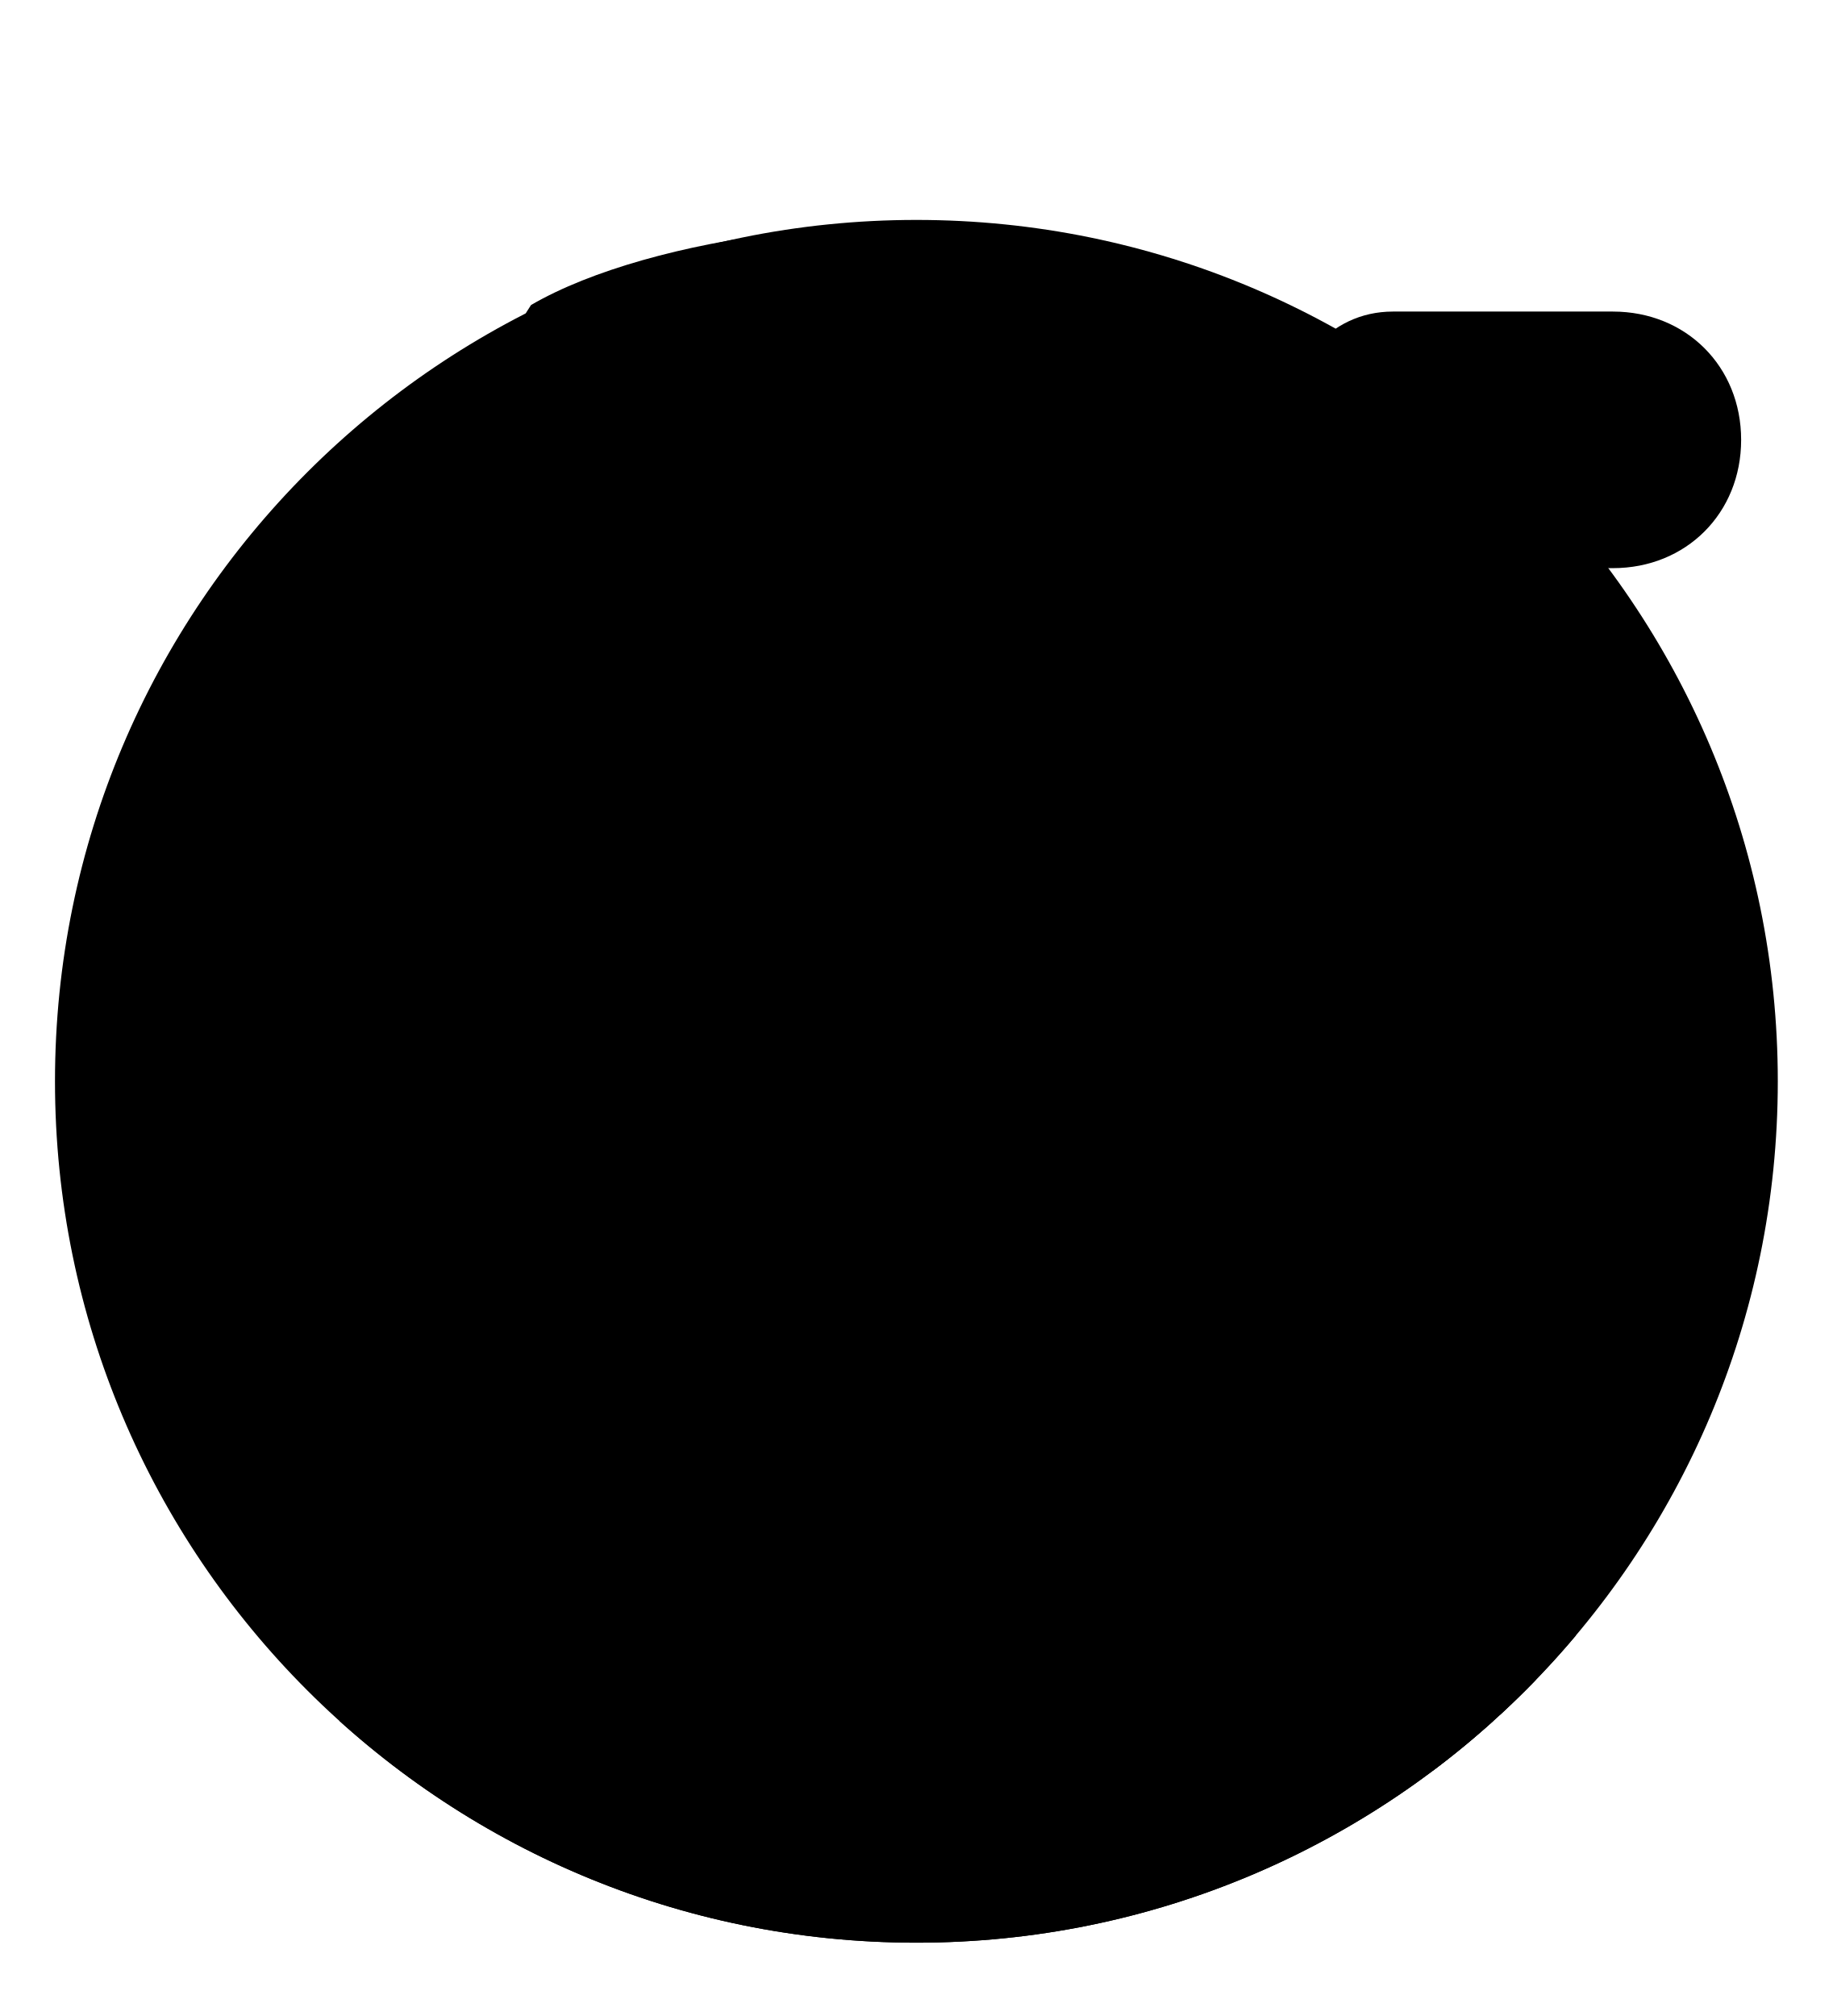
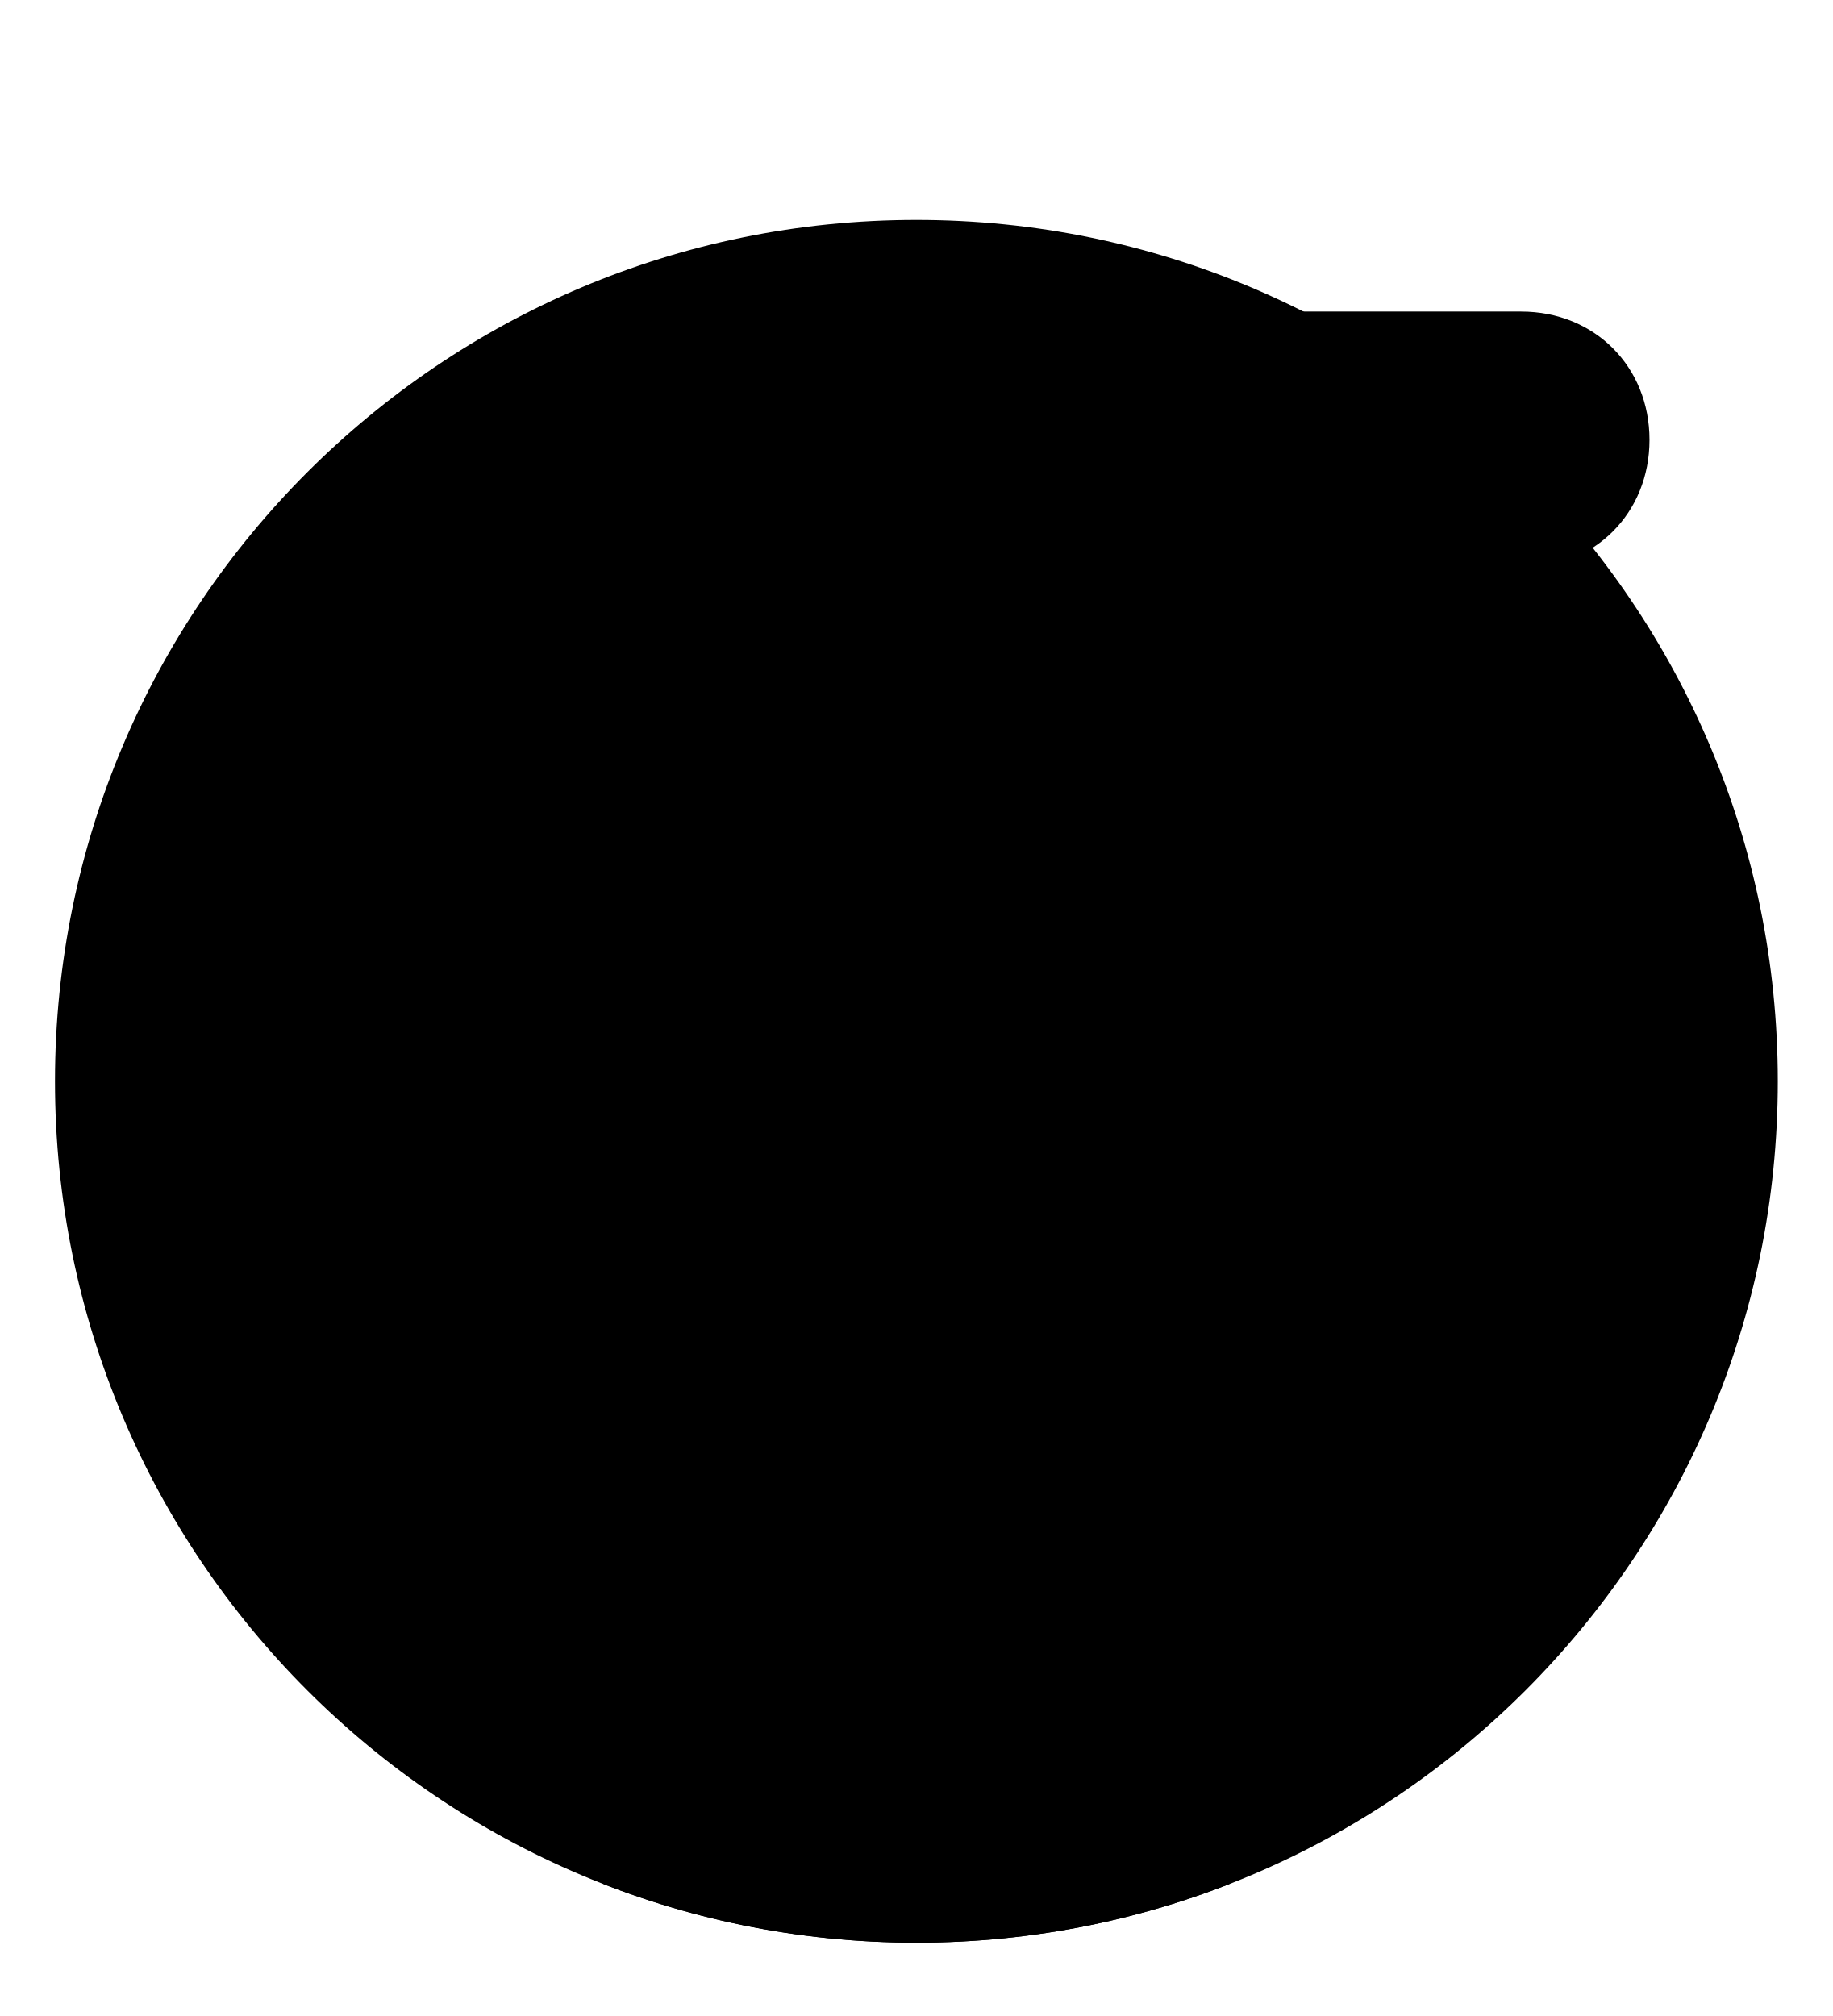
<svg xmlns="http://www.w3.org/2000/svg" class="md-mascotte md-mascotte-ecoute" viewBox="0 0 200 220" role="img" aria-label="Dambé, l'infirmière de Mousso Dambé, penche la tête et t'écoute ; elle écrit sa réponse">
  <defs>
    <clipPath id="md-m-ecoute-disque">
      <circle cx="100" cy="118" r="94" />
    </clipPath>
  </defs>
  <circle class="md-m-disque" cx="100" cy="118" r="94" />
  <g class="md-m-entre">
    <g clip-path="url(#md-m-ecoute-disque)">
-       <path class="md-m-peau-o" d="M89 120V144H111V120Z" />
-       <path class="md-m-blanc md-m-cerne" stroke-width="2.4" d="M30 222C32 180 54 152 86 141H114C146 152 168 180 170 222Z" />
-       <path class="md-m-peau" d="M87 141.6L100 162L113 141.6Z" />
-       <path class="md-m-trait md-m-s-rose" stroke-width="3.4" d="M85 141L100 165L115 141" />
-       <path class="md-m-trait md-m-s-rose-f" stroke-width="2.2" d="M90 144L97.5 176M110 144L102.5 176" />
-       <rect class="md-m-blanc md-m-cerne" stroke-width="2.2" x="88" y="175" width="24" height="28" rx="4" />
-       <path class="md-m-rose" d="M89.1 182V180A4 4 0 0 1 93 176.1H107A4 4 0 0 1 110.9 180V182Z" />
-       <g transform="translate(100 191) scale(0.42)">
+       <path class="md-m-trait md-m-s-trait" stroke-width="16" d="M50 145L54 216" />
+       <path class="md-m-trait md-m-s-peau" stroke-width="12" d="M50 145L54 216" />
+       <path class="md-m-peau" d="M93 84V99C93 103 89 106 81 109.5H119C111 106 107 103 107 99V84Z" />
+       <path class="md-m-peau-o" d="M93 92Q100 103 107 92V96.5Q100 107 93 97Z" />
+       <path class="md-m-blanc md-m-cerne" stroke-width="2" d="M84 107.5C74 110 64 114 59.5 120C55.5 127 57 136 60 146C62.5 156 66.5 169 68 184V192C67 202 64 212 63 226H137C136 212 133 202 132 192V184C133.5 169 137.5 156 140 146C143 136 144.5 127 140.5 120C136 114 126 110 116 107.5Z" />
+       <path class="md-m-rose md-m-cerne" stroke-width="1.8" d="M68 184H132V192H68Z" />
+       <rect class="md-m-blanc md-m-cerne" stroke-width="1.6" x="95" y="182.5" width="10" height="11" rx="2.5" />
+       <path class="md-m-trait md-m-s-trait" stroke-width="1.4" d="M100 124V182" />
+       <circle class="md-m-rose-f" cx="100" cy="163" r="1.9" />
+       <circle class="md-m-rose-f" cx="100" cy="174" r="1.9" />
+       <path class="md-m-peau" d="M89 108.5L100 123L111 108.5Z" />
+       <path class="md-m-blanc md-m-cerne" stroke-width="1.8" d="M87.5 108.5L78 117L94 127L100 124ZM112.5 108.5L122 117L106 127L100 124Z" />
+       <path class="md-m-trait md-m-s-rose" stroke-width="2.6" d="M88 108.6L100 124.5L112 108.6" />
+       <path class="md-m-trait md-m-s-rose-f" stroke-width="1.8" d="M93.5 115L97.6 132M106.5 115L102.4 132" />
+       <rect class="md-m-blanc md-m-cerne" stroke-width="1.8" x="90" y="131" width="20" height="23" rx="3.4" />
+       <path class="md-m-rose" d="M90.9 137V134.6A2.6 2.6 0 0 1 93.5 131.9H106.5A2.6 2.6 0 0 1 109.1 134.6V137Z" />
+       <g transform="translate(100 144.5) scale(0.34)">
        <path class="md-m-fleur" d="M0 10C-3 4-8 2-13 3C-11 8-6 11 0 10ZM0 10C3 4 8 2 13 3C11 8 6 11 0 10ZM-2-12C7-7 10 1 1 8C3 1-2-5-2-12Z" />
        <path class="md-m-encre" d="M-3-10C-9-4-8 3 0 8C-3 2-5-4-3-10Z" />
      </g>
-       <path class="md-m-trait md-m-s-rose-clair" stroke-width="2" d="M94 198.5H106" />
-       <rect class="md-m-rose-f md-m-cerne" stroke-width="1.6" x="61" y="166" width="5.5" height="14" rx="2.6" />
-       <path class="md-m-blanc md-m-cerne" stroke-width="2" d="M56 177H74V191Q74 195 70 195H60Q56 195 56 191Z" />
-       <path class="md-m-trait md-m-s-rose" stroke-width="2.6" d="M57 178.5H73" />
-       <g transform="rotate(-8 149 166)">
-         <rect class="md-m-rose md-m-cerne" stroke-width="2.4" x="128" y="138" width="42" height="56" rx="6" />
-         <rect class="md-m-blanc" x="133" y="145" width="32" height="44" rx="2" />
-         <g transform="translate(149 158) scale(0.55)">
+       <path class="md-m-trait md-m-s-rose-clair" stroke-width="1.8" d="M95 150.5H105" />
+       <path class="md-m-trait md-m-s-trait" stroke-width="16" d="M150 145L156 179" />
+       <path class="md-m-trait md-m-s-peau" stroke-width="12" d="M150 145L156 179" />
+       <path class="md-m-trait md-m-s-trait" stroke-width="16" d="M156 180L146 166" />
+       <path class="md-m-trait md-m-s-peau" stroke-width="12" d="M156 180L146 166" />
+       <ellipse class="md-m-peau md-m-cerne" stroke-width="1.8" cx="145.5" cy="163" rx="6" ry="9" />
+       <path class="md-m-blanc md-m-cerne" stroke-width="2" d="M67 112.5C53 114 44 120 42 133L42 148L57.5 149L59 132Z" />
+       <path class="md-m-trait md-m-s-rose" stroke-width="2.8" d="M43 146.5L57 147.5" />
+       <path class="md-m-blanc md-m-cerne" stroke-width="2" d="M133 112.5C147 114 156 120 158 133L158 148L142.5 149L141 132Z" />
+       <path class="md-m-trait md-m-s-rose" stroke-width="2.8" d="M157 146.5L143 147.5" />
+       <g transform="rotate(-6 126 160)">
+         <rect class="md-m-rose md-m-cerne" stroke-width="2" x="110" y="138" width="32" height="44" rx="5" />
+         <rect class="md-m-blanc" x="114" y="144" width="24" height="34" rx="1.6" />
+         <g transform="translate(126 153) scale(0.45)">
          <path class="md-m-fleur" d="M0 10C-3 4-8 2-13 3C-11 8-6 11 0 10ZM0 10C3 4 8 2 13 3C11 8 6 11 0 10ZM-2-12C7-7 10 1 1 8C3 1-2-5-2-12Z" />
          <path class="md-m-encre" d="M-3-10C-9-4-8 3 0 8C-3 2-5-4-3-10Z" />
        </g>
-         <path class="md-m-trait md-m-s-rose-clair" stroke-width="2.6" d="M138 171H160M138 177H160M138 183H153" />
-         <rect class="md-m-encre" x="141" y="134" width="16" height="9" rx="3" />
+         <path class="md-m-trait md-m-s-rose-clair" stroke-width="2.2" d="M118 163.5H134M118 168.5H134M118 173.5H129" />
+         <rect class="md-m-encre" x="120" y="134.5" width="12" height="7" rx="2.4" />
      </g>
-       <path class="md-m-trait md-m-s-trait" stroke-width="14" d="M124 204L132 178" />
-       <path class="md-m-trait md-m-s-peau" stroke-width="10" d="M124 204L132 178" />
-       <ellipse class="md-m-peau md-m-cerne" stroke-width="2.2" cx="133" cy="174" rx="7" ry="8.5" />
-       <path class="md-m-trait md-m-s-peau-o" stroke-width="1.8" d="M134 168Q139 171 137 177" />
+       <path class="md-m-trait md-m-s-trait" stroke-width="7.4" d="M146.5 157.5L139.5 157.2M146.5 163L139 162.8M146.5 168.5L139.6 168.4" />
+       <path class="md-m-trait md-m-s-peau" stroke-width="4.8" d="M146.5 157.5L139.5 157.2M146.5 163L139 162.8M146.5 168.5L139.6 168.4" />
    </g>
    <g class="md-m-penche">
-       <g transform="rotate(-7 100 146)">
-         <path class="md-m-cheveux md-m-cerne" stroke-width="2.4" d="M57 108C44 74 64 40 100 40C136 40 156 74 143 108C139 118 129 121 123 115H77C71 121 61 118 57 108Z" />
-         <circle class="md-m-peau md-m-cerne" stroke-width="2.2" cx="65" cy="101" r="6.5" />
-         <circle class="md-m-peau md-m-cerne" stroke-width="2.2" cx="135" cy="101" r="6.5" />
-         <circle class="md-m-rose" cx="64" cy="109" r="2.6" />
-         <circle class="md-m-rose" cx="136" cy="109" r="2.6" />
-         <ellipse class="md-m-peau md-m-cerne" stroke-width="2.4" cx="100" cy="96" rx="36" ry="35" />
-         <path class="md-m-cheveux" d="M63.5 95C61 69 78 55 100 55C122 55 139 69 136.5 95C130 81 119 72 104 71C100 76 92 79 84 78C74 81 67 87 63.5 95Z" />
-         <path class="md-m-trait md-m-s-cheveux" stroke-width="2.6" d="M78 84Q85 79.5 92 82.5M108 82.5Q115 79.5 122 84" />
-         <g class="md-m-yeux">
-           <ellipse class="md-m-encre" cx="86" cy="97" rx="5.8" ry="7.2" />
-           <ellipse class="md-m-encre" cx="114" cy="97" rx="5.8" ry="7.2" />
-           <circle class="md-m-blanc" cx="88.2" cy="94.2" r="2.2" />
-           <circle class="md-m-blanc" cx="116.2" cy="94.2" r="2.2" />
-           <circle class="md-m-blanc" cx="84.2" cy="100.4" r="1" />
-           <circle class="md-m-blanc" cx="112.2" cy="100.4" r="1" />
-           <path class="md-m-trait md-m-s-encre" stroke-width="2" d="M80.6 93.2L77.4 90.6M119.4 93.2L122.6 90.6" />
-         </g>
-         <ellipse class="md-m-joue" cx="76" cy="109" rx="6.5" ry="3.8" />
-         <ellipse class="md-m-joue" cx="124" cy="109" rx="6.5" ry="3.8" />
-         <path class="md-m-trait md-m-s-peau-o" stroke-width="2.2" d="M96.5 106Q100 108.6 103.5 106" />
-         <path class="md-m-trait md-m-s-bouche" stroke-width="2.8" d="M91 113Q100 120.5 109 113" />
-         <g class="md-m-bonnet">
-           <path class="md-m-blanc md-m-cerne" stroke-width="2.4" d="M66 60C63 47 66 36 72 29C86 23 114 23 128 29C134 36 137 47 134 60C124 53 112 51 100 51C88 51 76 53 66 60Z" />
-           <path class="md-m-trait md-m-s-rose" stroke-width="3.6" d="M69 54.5C80 47.5 120 47.5 131 54.5" />
-           <path class="md-m-trait md-m-s-rose-clair" stroke-width="2" d="M75 32.5Q100 38 125 32.5" />
-           <g transform="translate(100 40) scale(0.62)">
-             <path class="md-m-fleur" d="M0 10C-3 4-8 2-13 3C-11 8-6 11 0 10ZM0 10C3 4 8 2 13 3C11 8 6 11 0 10ZM-2-12C7-7 10 1 1 8C3 1-2-5-2-12Z" />
-             <path class="md-m-encre" d="M-3-10C-9-4-8 3 0 8C-3 2-5-4-3-10Z" />
+       <g transform="rotate(-7 100 104)">
+         <g transform="translate(38.0 14.78) scale(0.62)">
+           <path class="md-m-cheveux md-m-cerne" stroke-width="3.12" d="M57 108C44 74 64 40 100 40C136 40 156 74 143 108C139 118 129 121 123 115H77C71 121 61 118 57 108Z" />
+           <circle class="md-m-peau md-m-cerne" stroke-width="2.86" cx="65" cy="101" r="6.5" />
+           <circle class="md-m-peau md-m-cerne" stroke-width="2.86" cx="135" cy="101" r="6.5" />
+           <circle class="md-m-rose" cx="64" cy="109" r="2.6" />
+           <circle class="md-m-rose" cx="136" cy="109" r="2.6" />
+           <ellipse class="md-m-peau md-m-cerne" stroke-width="3.12" cx="100" cy="96" rx="36" ry="35" />
+           <path class="md-m-cheveux" d="M63.5 95C61 69 78 55 100 55C122 55 139 69 136.5 95C130 81 119 72 104 71C100 76 92 79 84 78C74 81 67 87 63.5 95Z" />
+           <path class="md-m-trait md-m-s-cheveux" stroke-width="3.38" d="M78 84Q85 79.5 92 82.5M108 82.5Q115 79.5 122 84" />
+           <g class="md-m-yeux">
+             <ellipse class="md-m-encre" cx="86" cy="97" rx="5.8" ry="7.2" />
+             <ellipse class="md-m-encre" cx="114" cy="97" rx="5.8" ry="7.2" />
+             <circle class="md-m-blanc" cx="88.2" cy="94.2" r="2.2" />
+             <circle class="md-m-blanc" cx="116.2" cy="94.2" r="2.2" />
+             <circle class="md-m-blanc" cx="84.2" cy="100.4" r="1" />
+             <circle class="md-m-blanc" cx="112.2" cy="100.4" r="1" />
+             <path class="md-m-trait md-m-s-encre" stroke-width="2.6" d="M80.6 93.2L77.4 90.6M119.4 93.2L122.6 90.6" />
+           </g>
+           <ellipse class="md-m-joue" cx="76" cy="109" rx="6.5" ry="3.8" />
+           <ellipse class="md-m-joue" cx="124" cy="109" rx="6.5" ry="3.8" />
+           <path class="md-m-trait md-m-s-peau-o" stroke-width="2.86" d="M96.5 106Q100 108.6 103.5 106" />
+           <path class="md-m-trait md-m-s-bouche" stroke-width="3.64" d="M91 113Q100 120.5 109 113" />
+           <g class="md-m-bonnet">
+             <path class="md-m-blanc md-m-cerne" stroke-width="3.12" d="M66 60C63 47 66 36 72 29C86 23 114 23 128 29C134 36 137 47 134 60C124 53 112 51 100 51C88 51 76 53 66 60Z" />
+             <path class="md-m-trait md-m-s-rose" stroke-width="4.68" d="M69 54.5C80 47.5 120 47.5 131 54.5" />
+             <path class="md-m-trait md-m-s-rose-clair" stroke-width="2.6" d="M75 32.5Q100 38 125 32.5" />
+             <g transform="translate(100 40) scale(0.62)">
+               <path class="md-m-fleur" d="M0 10C-3 4-8 2-13 3C-11 8-6 11 0 10ZM0 10C3 4 8 2 13 3C11 8 6 11 0 10ZM-2-12C7-7 10 1 1 8C3 1-2-5-2-12Z" />
+               <path class="md-m-encre" d="M-3-10C-9-4-8 3 0 8C-3 2-5-4-3-10Z" />
+             </g>
          </g>
        </g>
      </g>
    </g>
    <g class="md-m-bulle">
-       <path class="md-m-rose" d="M152 34H176C184 34 190 40 190 48C190 56 184 62 176 62H160L150 71L151.5 61C145 59 140 54 140 48C140 40 145 34 152 34Z" />
-       <circle class="md-m-point md-m-blanc" cx="153" cy="48" r="3.6" />
-       <circle class="md-m-point md-m-point-2 md-m-blanc" cx="165" cy="48" r="3.6" />
-       <circle class="md-m-point md-m-point-3 md-m-blanc" cx="177" cy="48" r="3.6" />
+       <path class="md-m-rose" d="M142 34H166C174 34 180 40 180 48C180 56 174 62 166 62H150L140 71L141.5 61C135 59 130 54 130 48C130 40 135 34 142 34Z" />
+       <circle class="md-m-point md-m-blanc" cx="143" cy="48" r="3.6" />
+       <circle class="md-m-point md-m-point-2 md-m-blanc" cx="155" cy="48" r="3.6" />
+       <circle class="md-m-point md-m-point-3 md-m-blanc" cx="167" cy="48" r="3.6" />
    </g>
  </g>
</svg>
